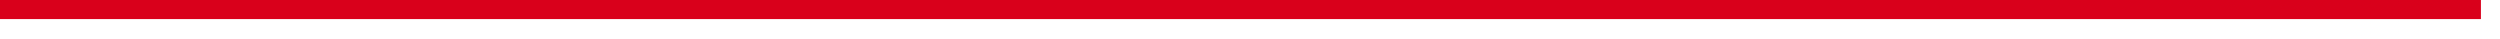
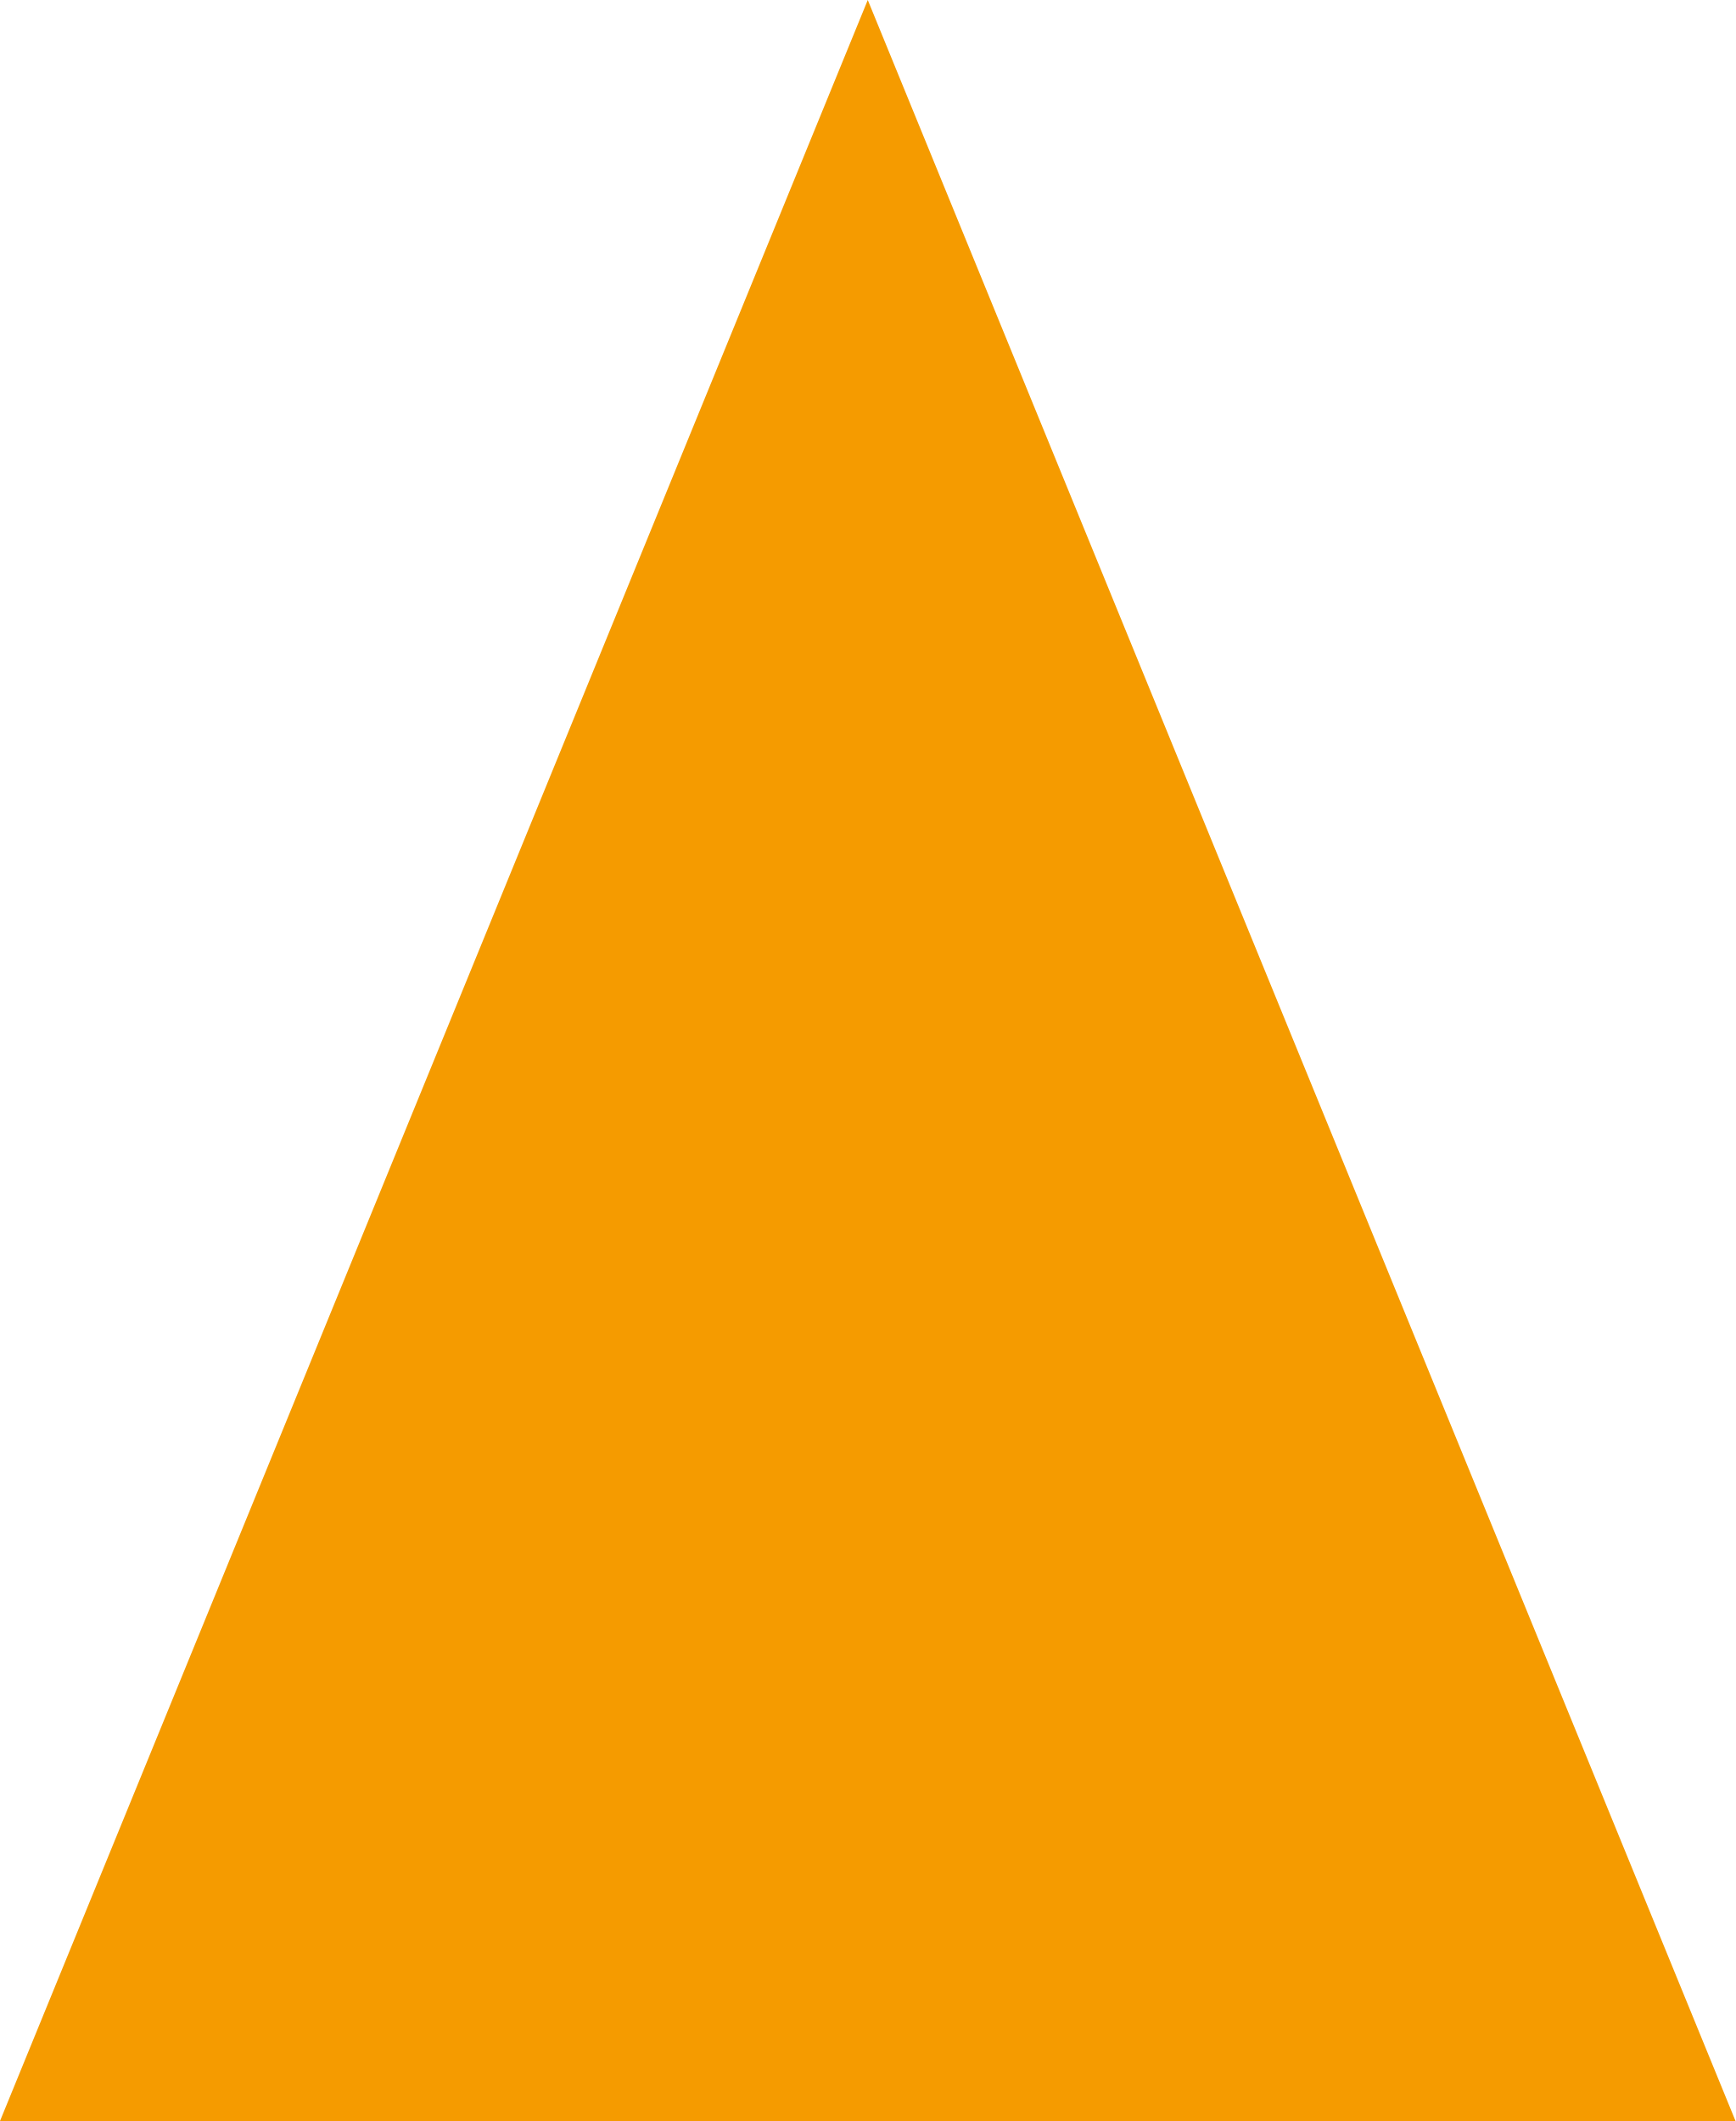
- <svg xmlns="http://www.w3.org/2000/svg" version="1.1" width="131px" height="2px">
-   <g transform="matrix(1 0 0 1 -628 -214 )">
-     <path d="M 628 214.5  L 758 214.5  " stroke-width="1" stroke="#d9001b" fill="none" />
+ <svg xmlns="http://www.w3.org/2000/svg" version="1.1" width="18px" height="22px">
+   <g transform="matrix(1 0 0 1 -470 -205 )">
+     <path d="M 470 227  L 479 205  L 488 227  L 470 227  Z " fill-rule="nonzero" fill="#f59b00" stroke="none" />
  </g>
</svg>
